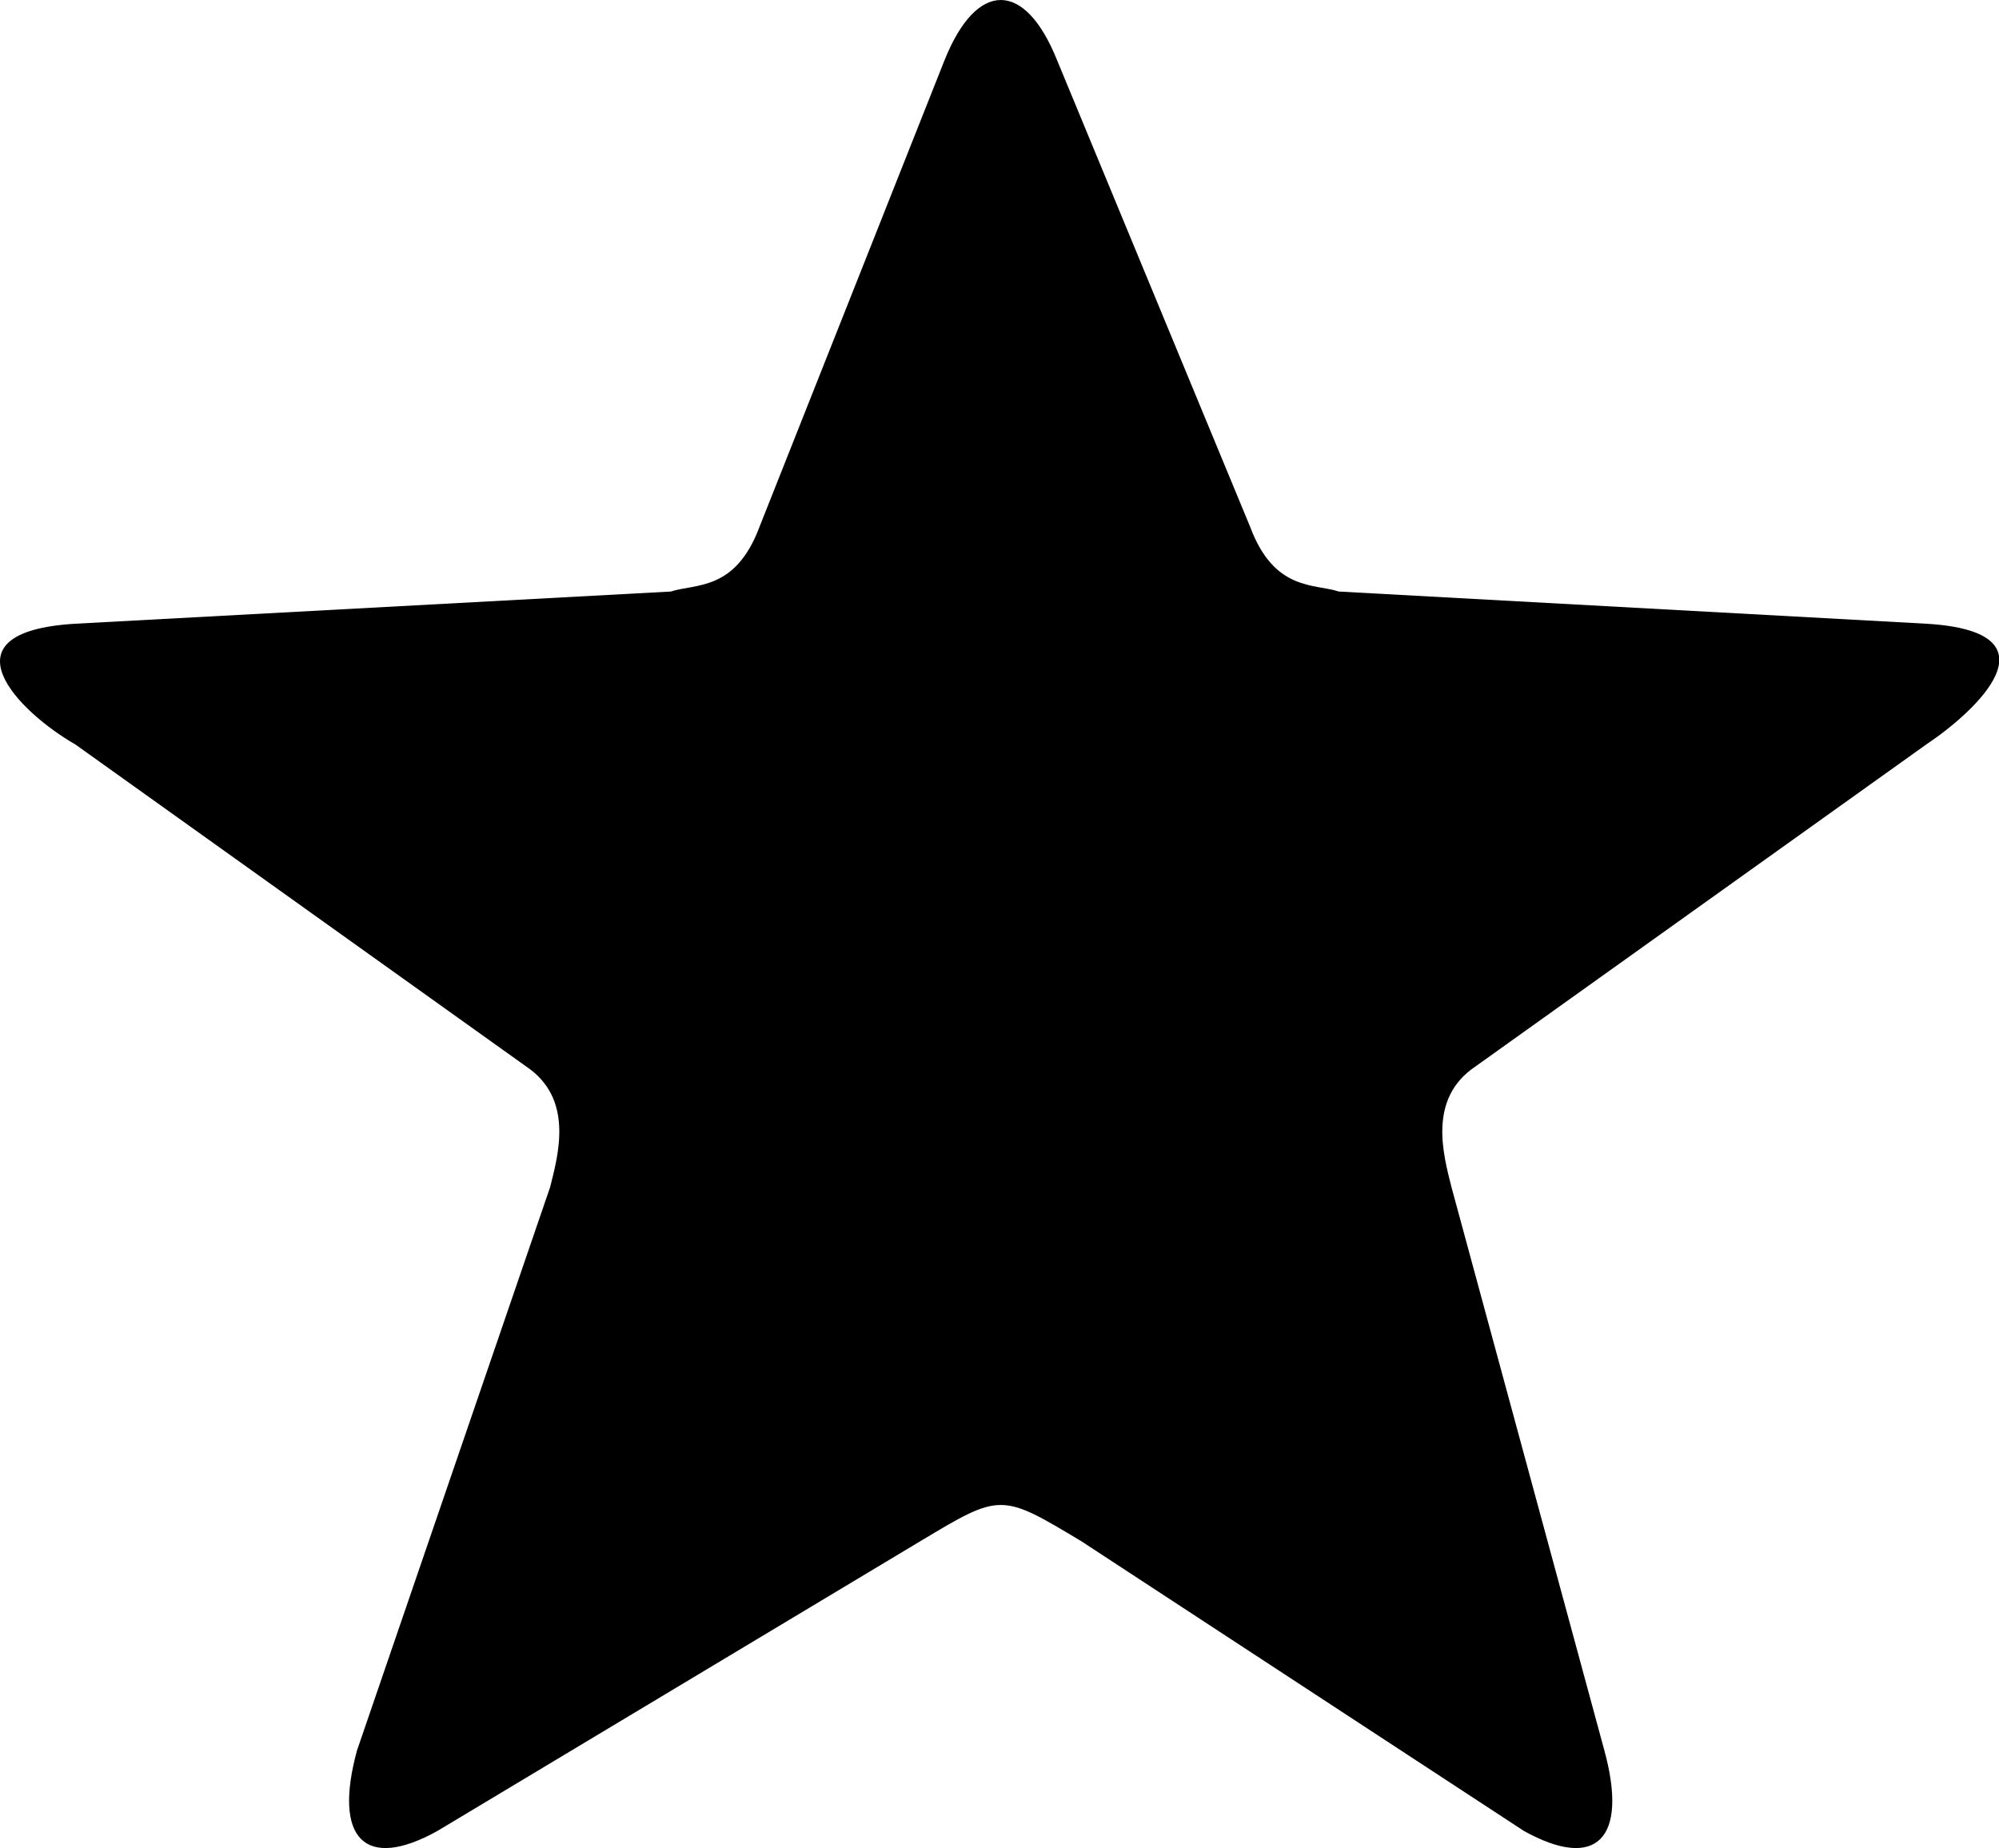
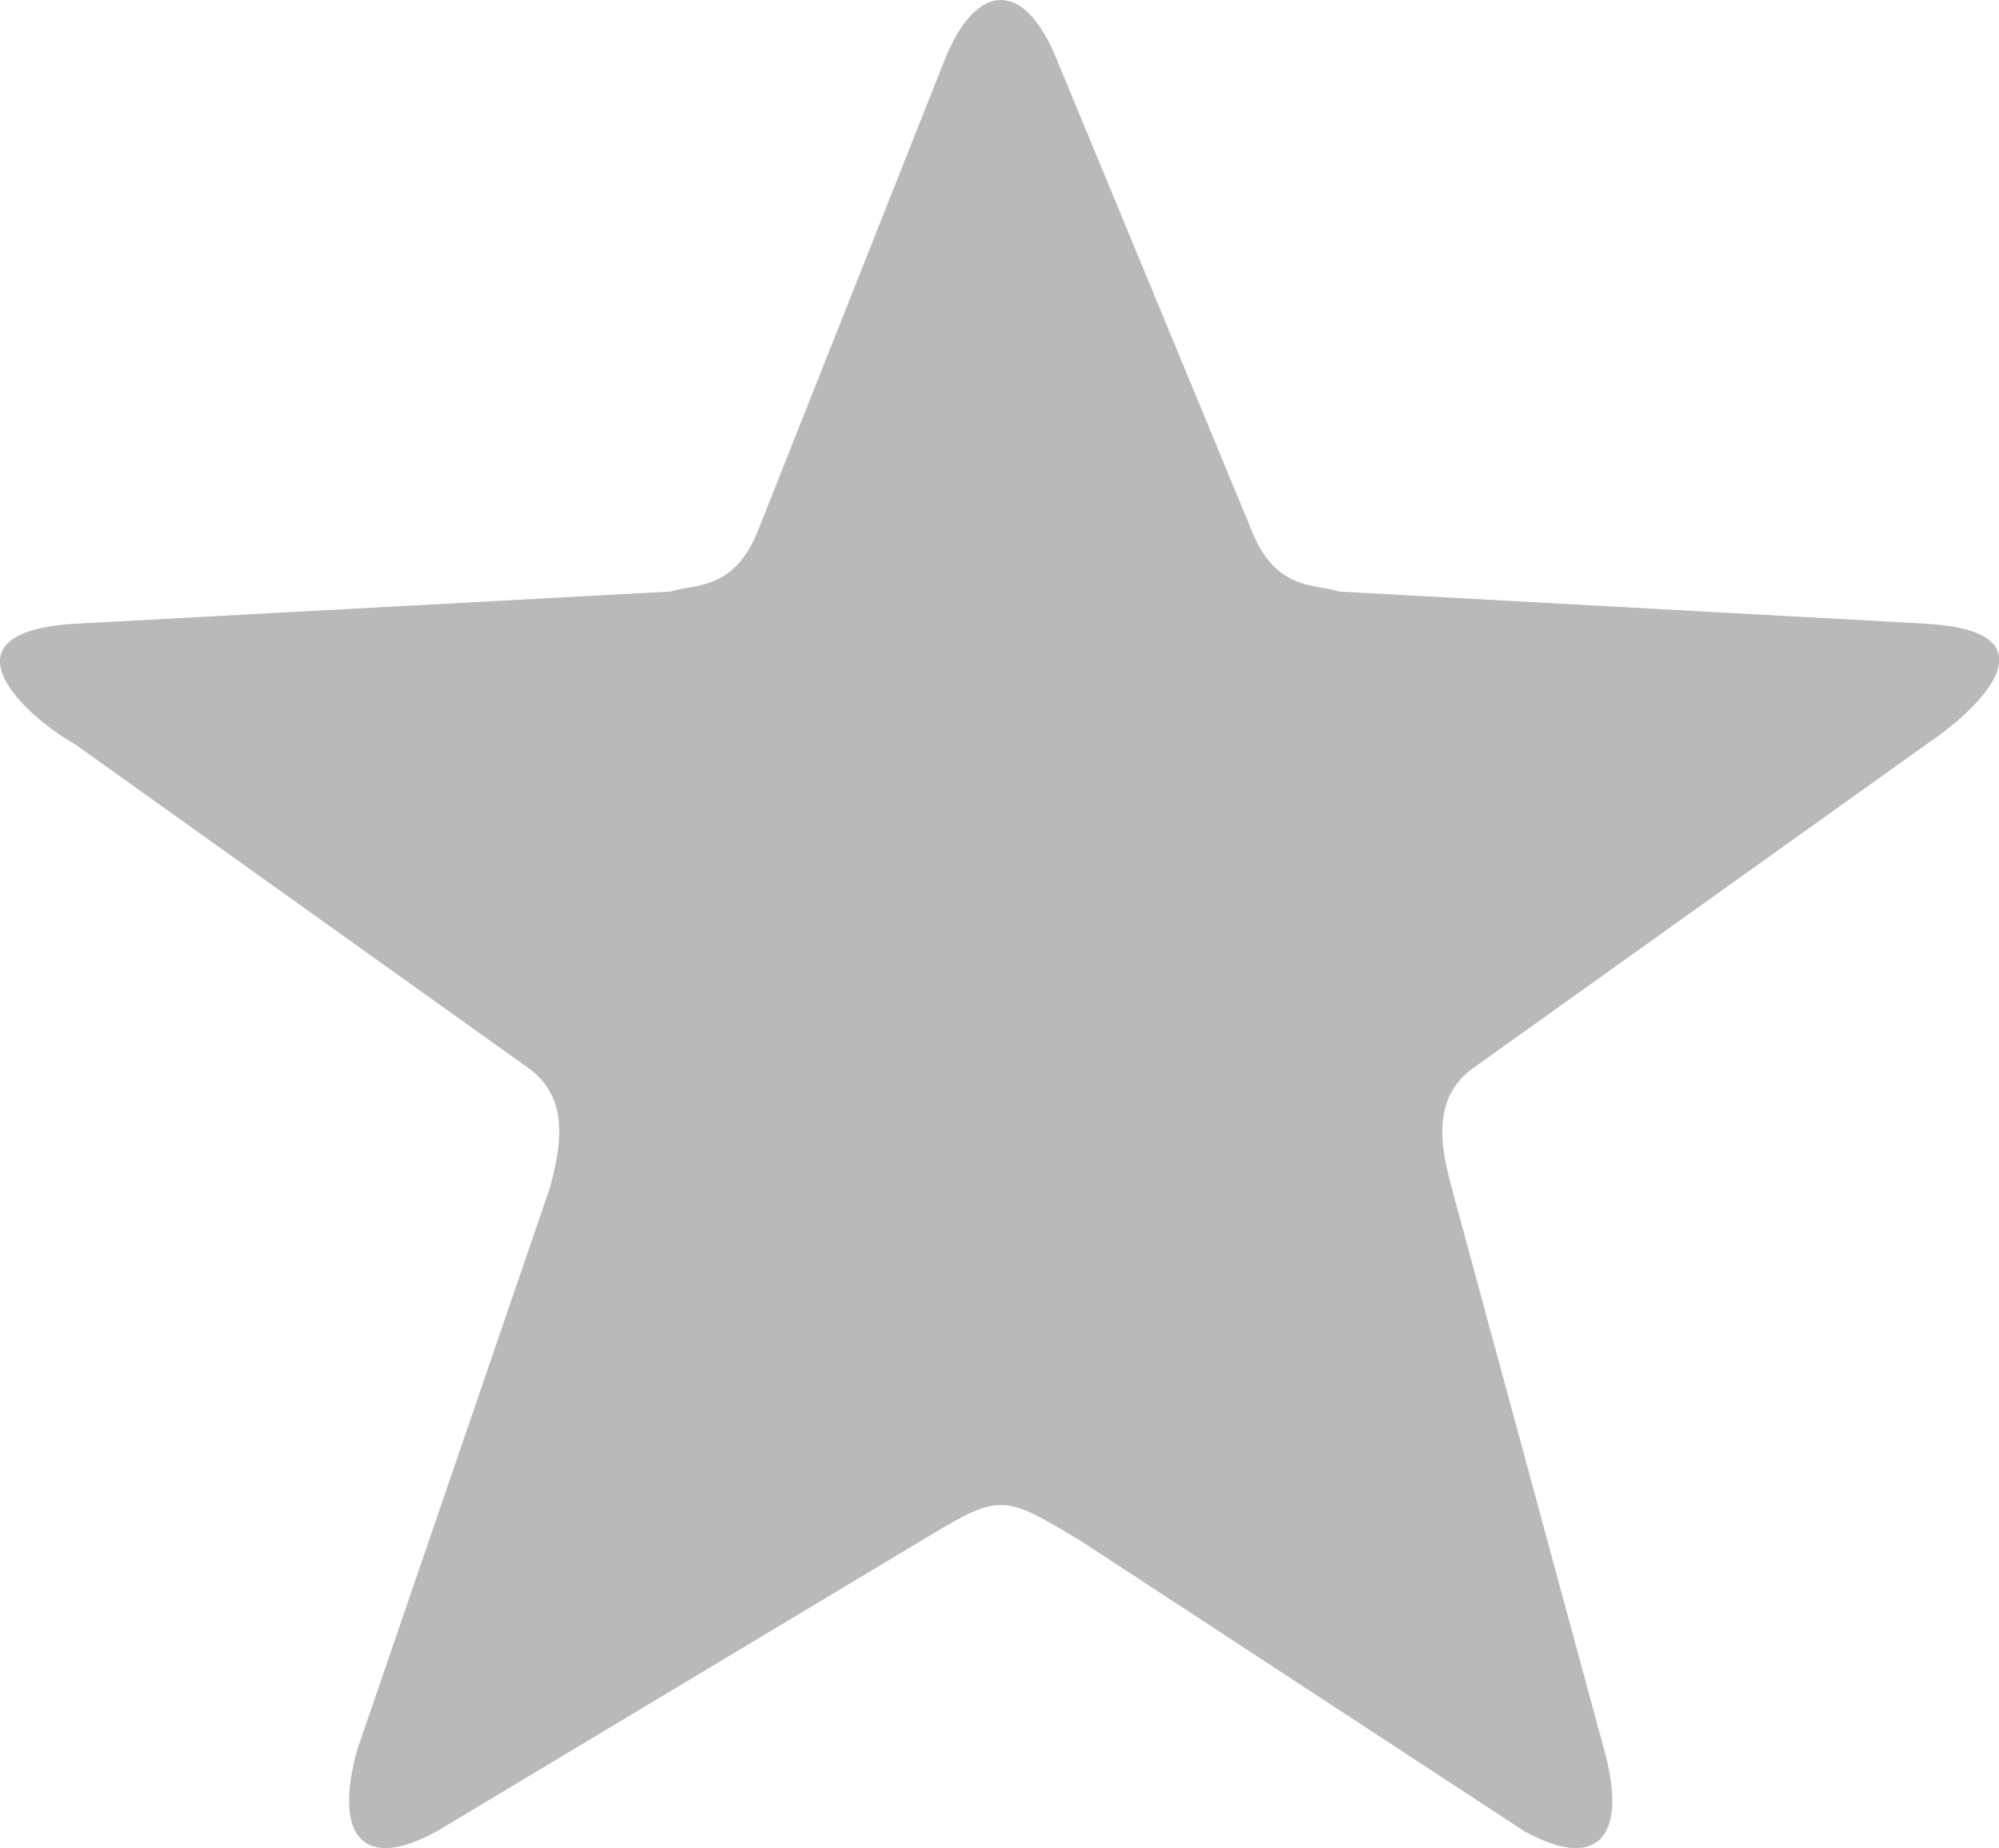
<svg xmlns="http://www.w3.org/2000/svg" viewBox="0.638 0.5 248.4 229.6">
-   <path d="M 118 8 C 122 -2 128 -2 132 8 L 156 66 C 159 74 164 73 167 74 L 240 78 C 257 79 246 89 240 93 L 184 133 C 178 137 180 144 181 148 L 200 218 C 203 229 199 233 190 228 L 135 192 C 125 186 125 186 115 192 L 55 228 C 46 233 42 229 45 218 L 69 148 C 70 144 72 137 66 133 L 10 93 C 3 89 -7 79 10 78 L 84 74 C 87 73 92 74 95 66 Z" fill="#000000" />
+   <path fill="#b9b9b9" d="M 118 8 C 122 -2 128 -2 132 8 L 156 66 C 159 74 164 73 167 74 L 240 78 C 257 79 246 89 240 93 L 184 133 C 178 137 180 144 181 148 L 200 218 C 203 229 199 233 190 228 L 135 192 C 125 186 125 186 115 192 L 55 228 C 46 233 42 229 45 218 L 69 148 C 70 144 72 137 66 133 L 10 93 C 3 89 -7 79 10 78 L 84 74 C 87 73 92 74 95 66 Z" />
</svg>
